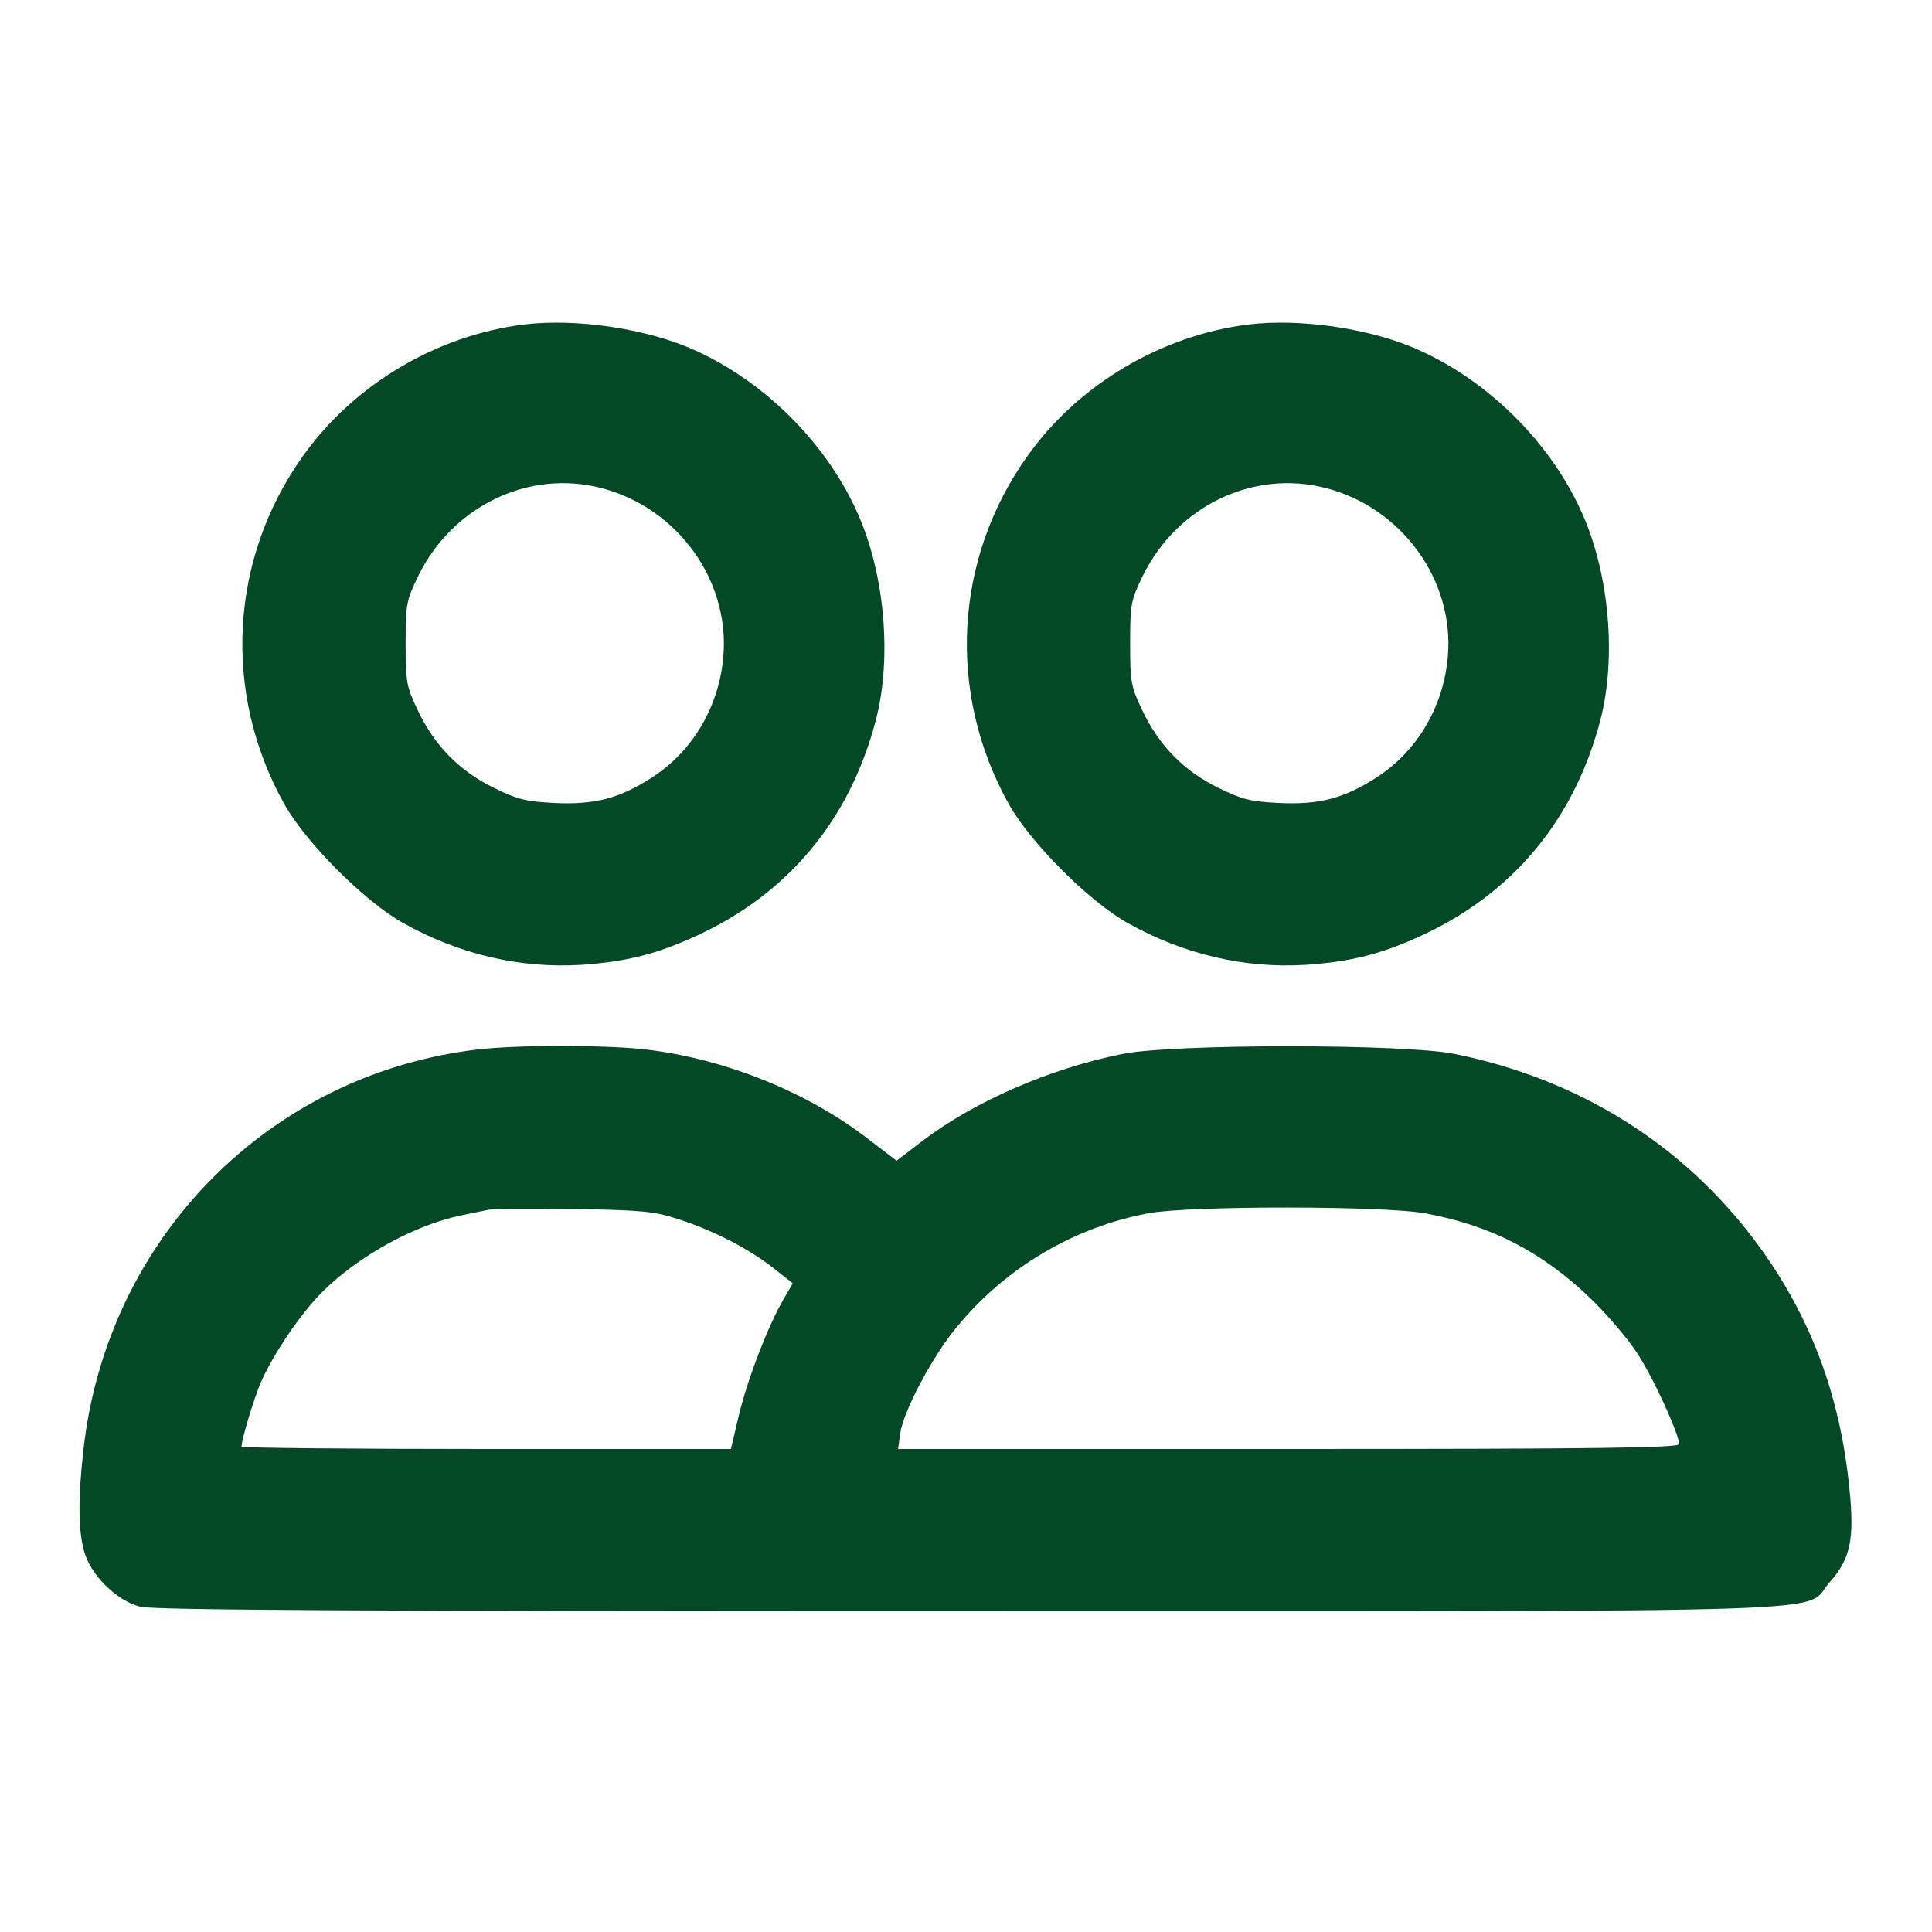
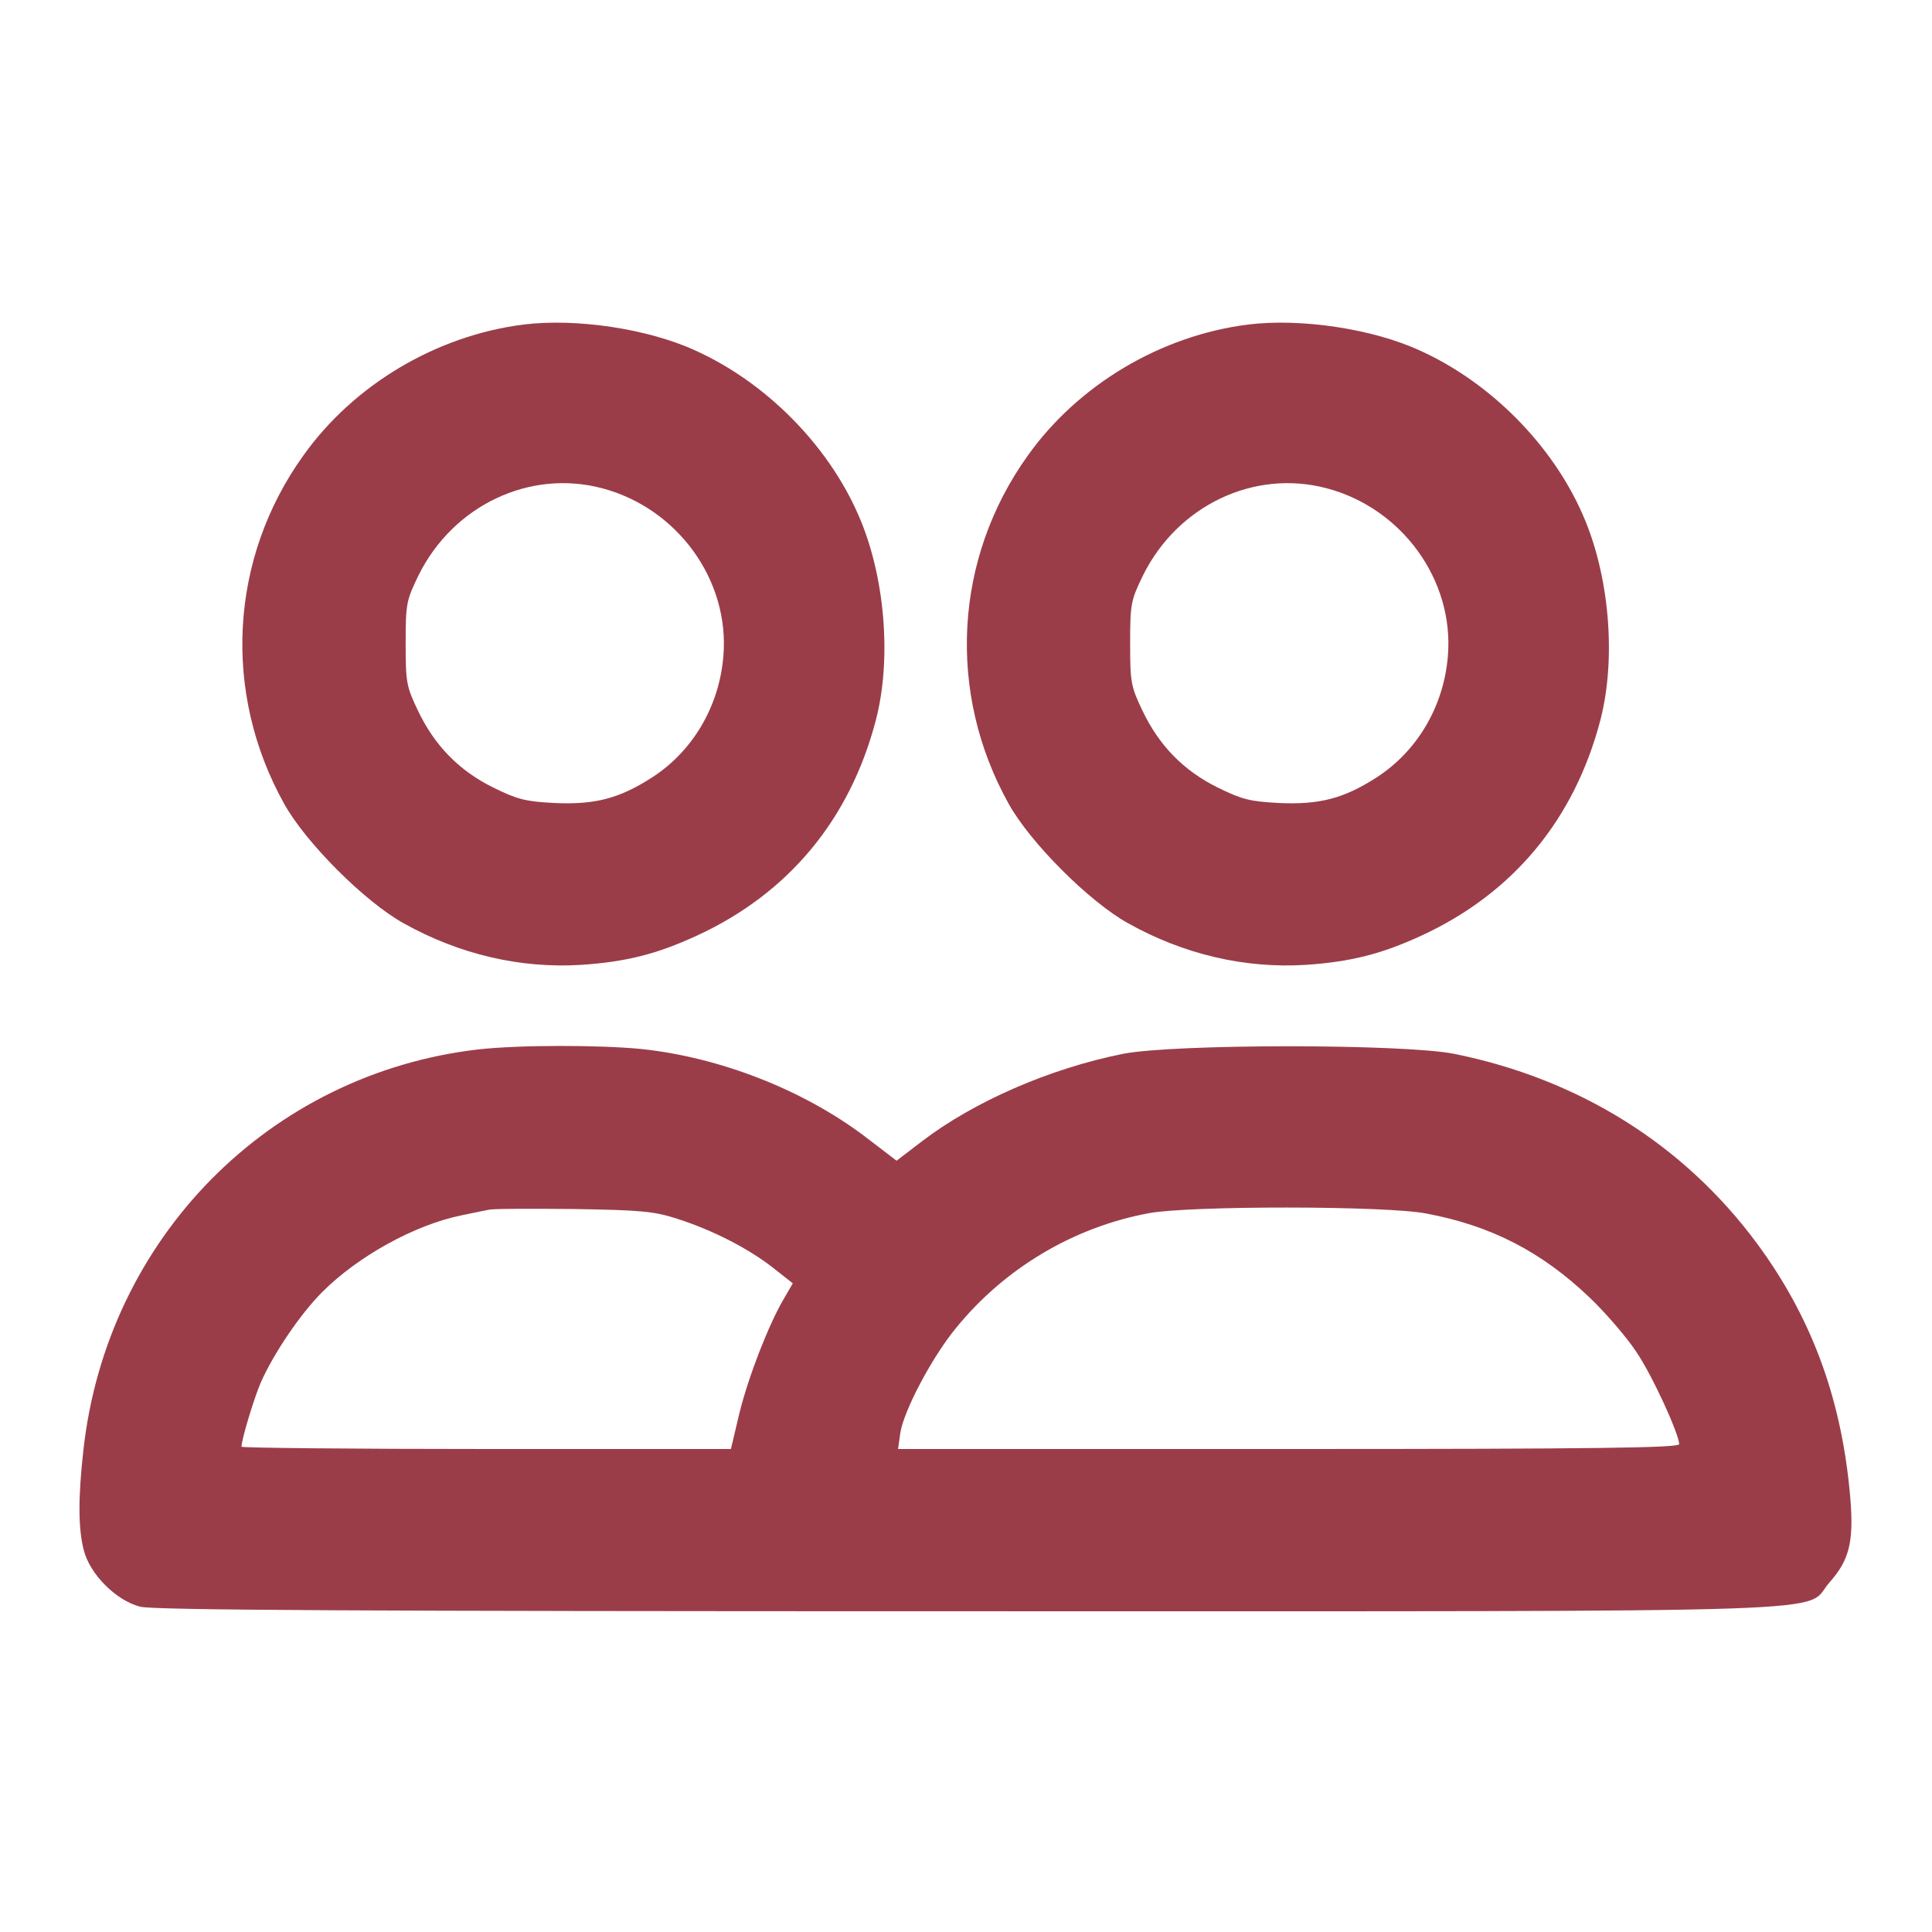
<svg xmlns="http://www.w3.org/2000/svg" version="1.0" width="512pt" height="512pt" viewBox="0 0 512 512" preserveAspectRatio="xMidYMid meet">
-   <g transform="translate(0,512) scale(0.1,-0.1)" fill="#044925" stroke="none">
+   <g transform="translate(0,512) scale(0.1,-0.1)" fill="#9b3d49" stroke="none">
    <path d="M1388 4260 c-231 -29 -450 -159 -584 -347 -196 -273 -215 -629 -51 -923 57 -103 214 -260 317 -317 147 -82 308 -120 470 -110 120 8 202 29 308 78 242 112 404 307 473 570 43 165 24 386 -47 546 -81 185 -245 350 -431 434 -126 58 -316 86 -455 69z m208 -434 c200 -53 338 -244 321 -445 -11 -133 -81 -252 -190 -322 -86 -55 -150 -72 -258 -67 -76 4 -97 9 -162 41 -91 45 -156 112 -200 205 -30 63 -32 74 -32 177 0 105 2 114 34 180 92 186 295 282 487 231z" />
    <path d="M3308 4260 c-231 -29 -450 -159 -584 -347 -196 -273 -215 -629 -51 -923 57 -103 214 -260 317 -317 147 -82 308 -120 470 -110 120 8 202 29 308 78 242 112 404 307 473 570 43 165 24 386 -47 546 -81 185 -245 350 -431 434 -126 58 -316 86 -455 69z m208 -434 c200 -53 338 -244 321 -445 -11 -133 -81 -252 -190 -322 -86 -55 -150 -72 -258 -67 -76 4 -97 9 -162 41 -91 45 -156 112 -200 205 -30 63 -32 74 -32 177 0 105 2 114 34 180 92 186 295 282 487 231z" />
    <path d="M1268 2339 c-554 -64 -985 -500 -1047 -1062 -14 -125 -14 -207 1 -265 16 -64 86 -134 150 -150 35 -9 582 -12 2191 -12 2410 0 2213 -6 2285 76 56 63 67 113 53 251 -25 248 -104 457 -245 648 -194 262 -471 435 -801 502 -133 27 -747 27 -880 0 -194 -39 -393 -126 -531 -231 l-68 -52 -85 65 c-163 123 -383 209 -591 231 -112 11 -324 11 -432 -1z m527 -449 c94 -30 189 -79 254 -130 l52 -41 -25 -43 c-40 -69 -93 -205 -117 -303 l-22 -93 -649 0 c-356 0 -648 3 -648 6 0 19 33 128 51 170 34 77 105 182 163 240 96 96 246 178 368 203 29 6 62 13 73 15 11 3 112 3 225 2 181 -3 213 -6 275 -26z m1985 14 c171 -32 305 -101 432 -222 43 -41 99 -106 124 -144 43 -63 113 -217 114 -245 0 -10 -214 -13 -1035 -13 l-1035 0 6 43 c9 58 83 199 147 277 129 159 312 268 512 305 108 20 628 20 735 -1z" />
  </g>
</svg>
